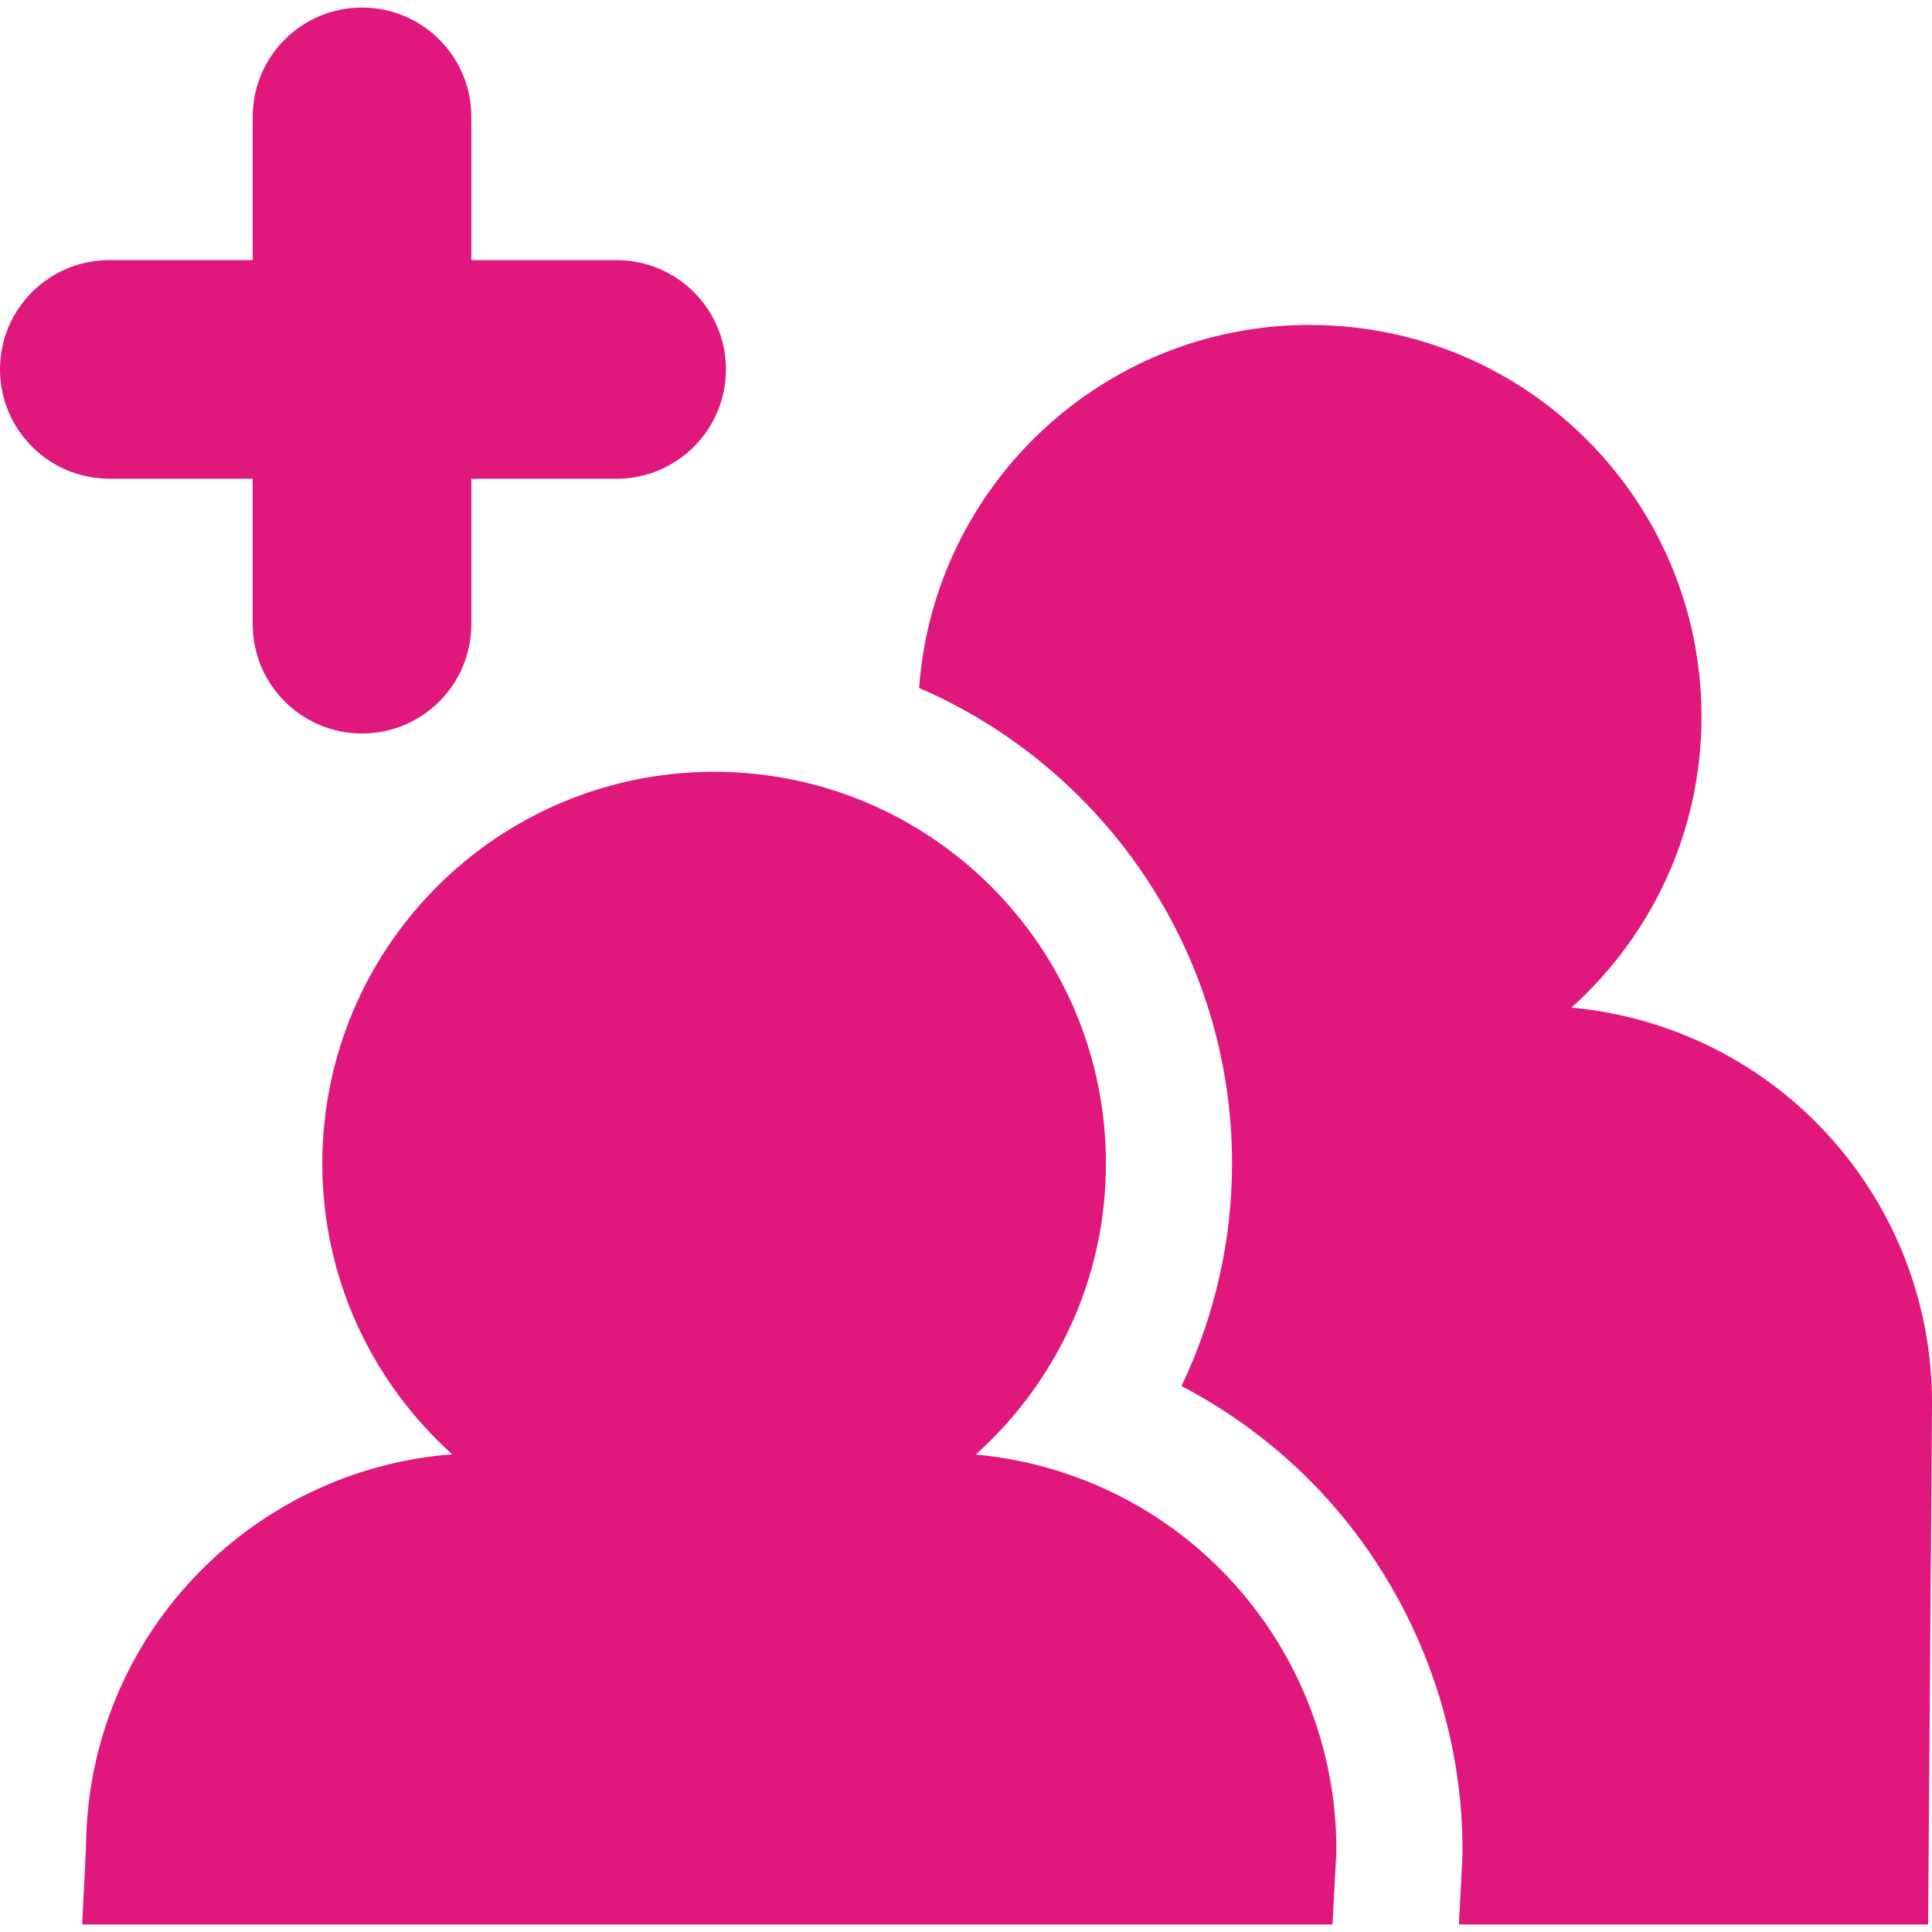
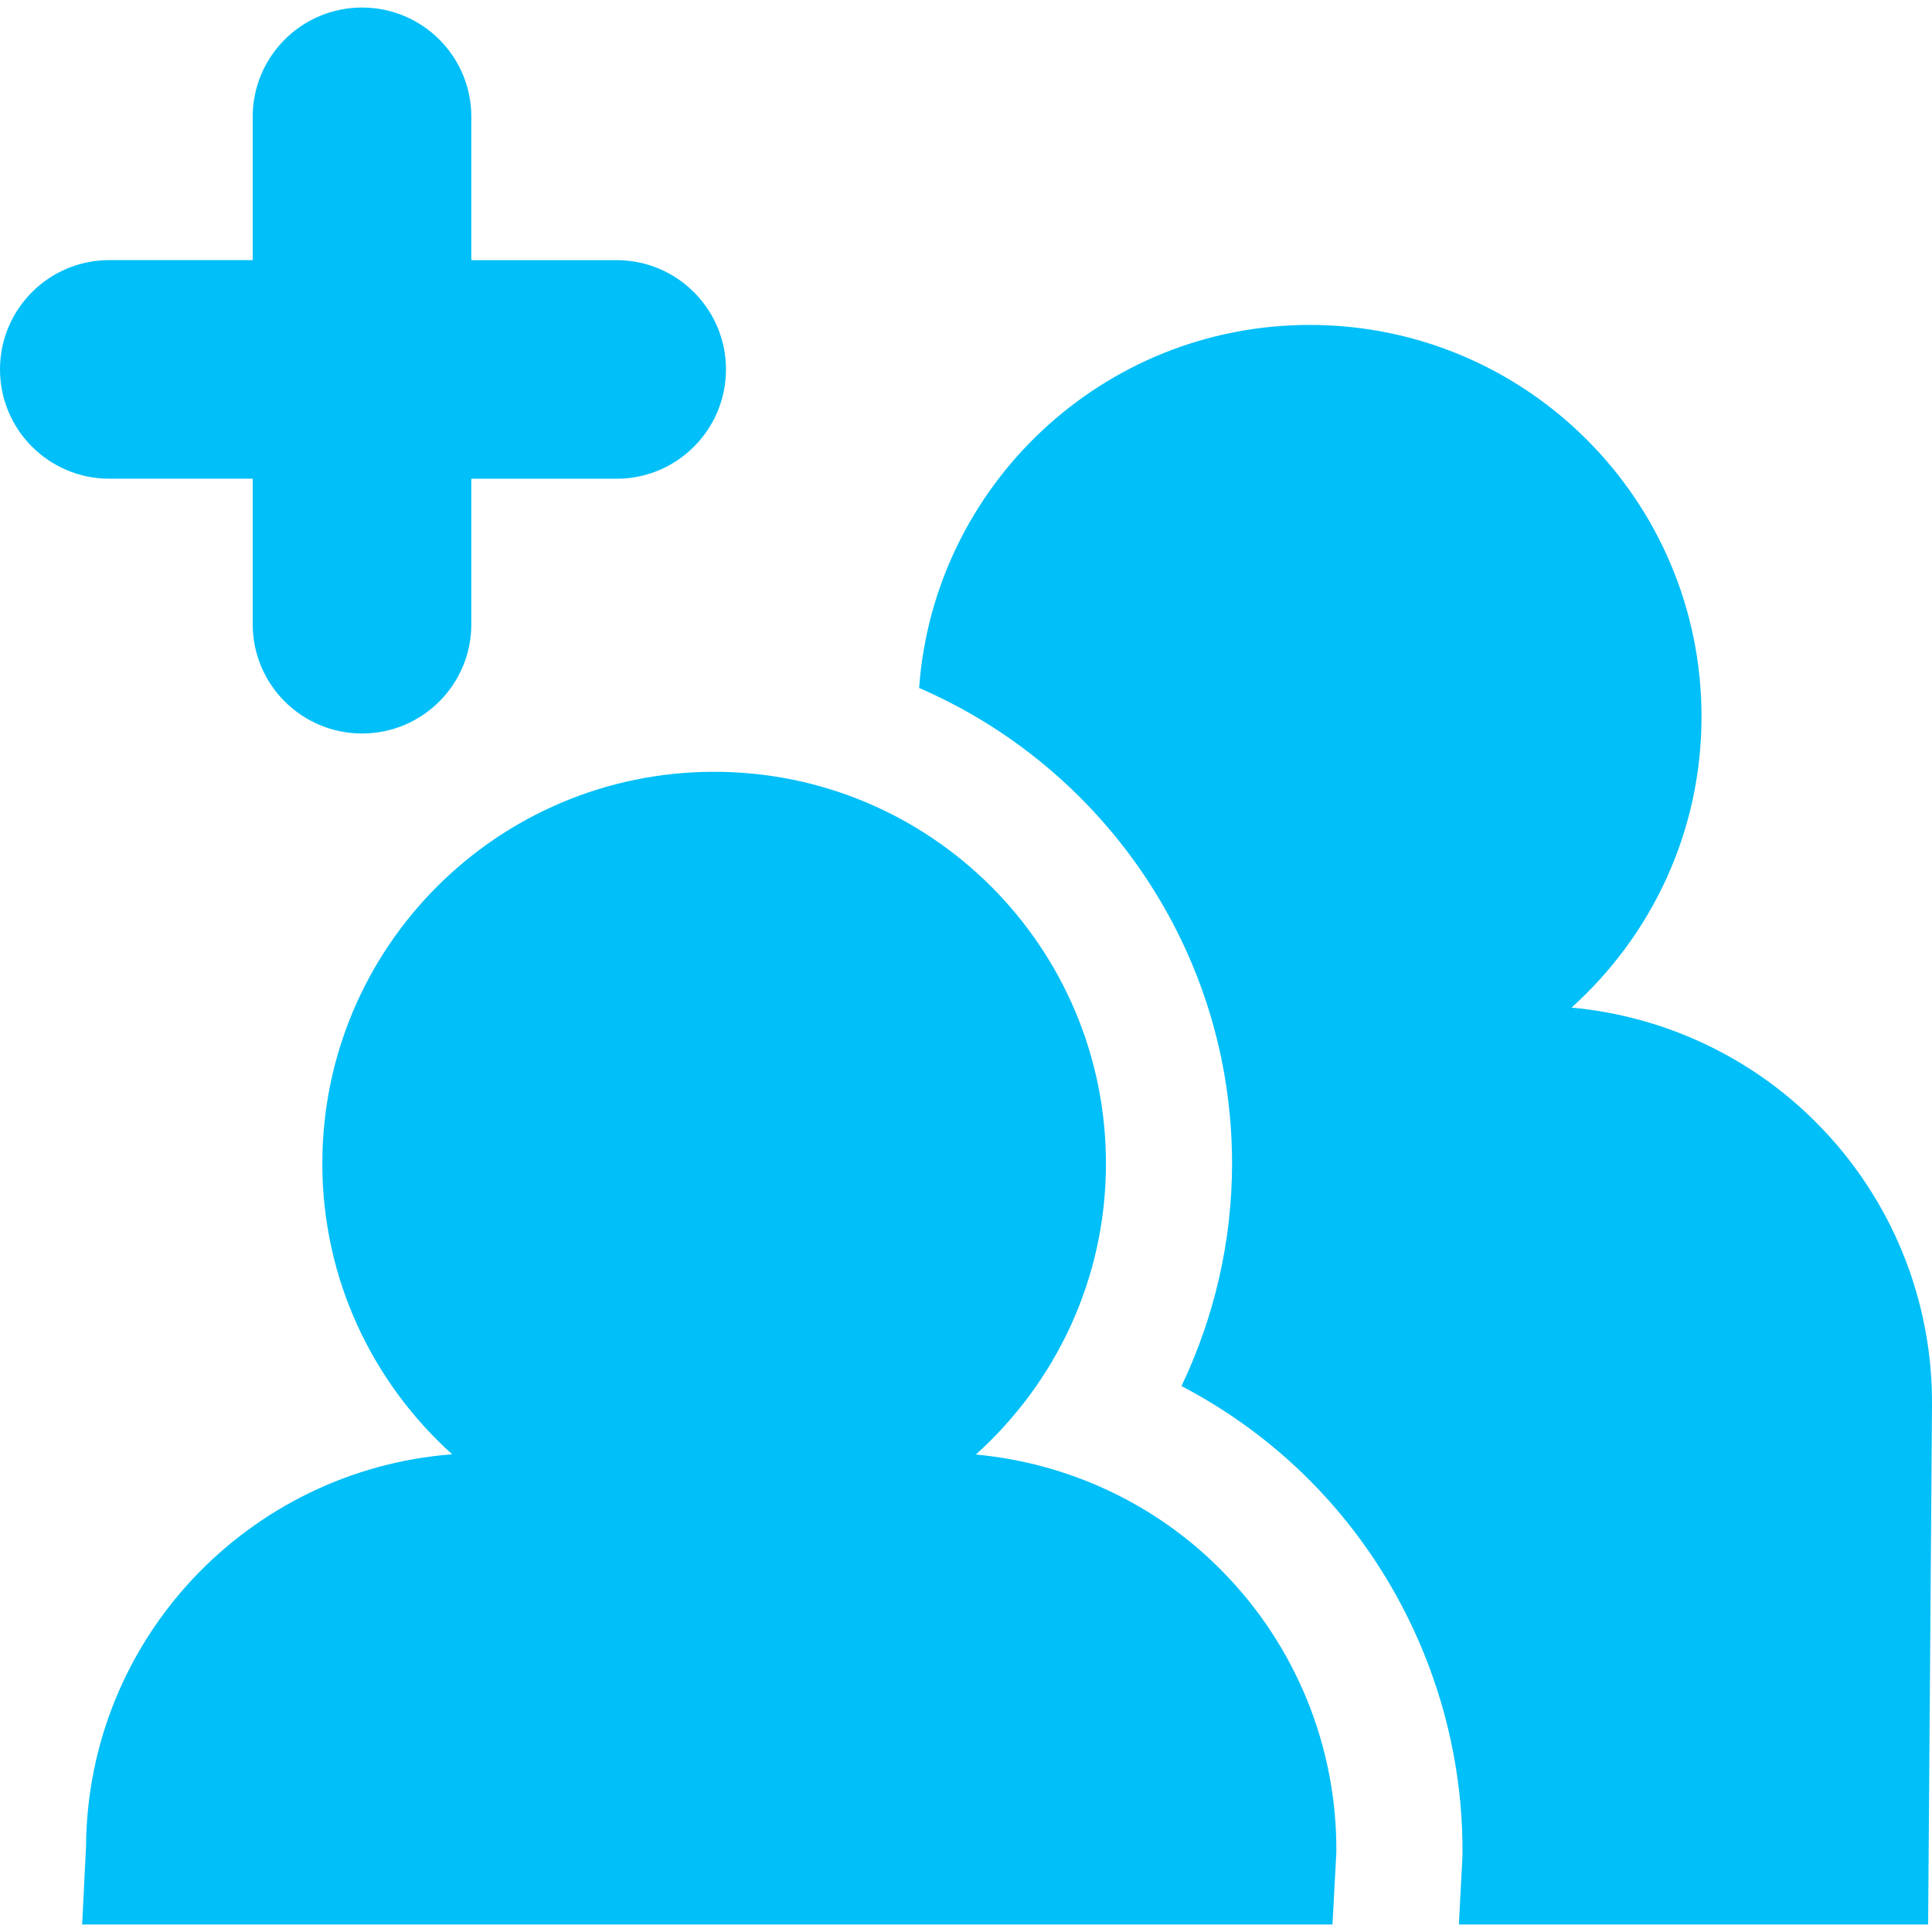
- <svg xmlns="http://www.w3.org/2000/svg" fill="#e0187b" version="1.1" id="Capa_1" viewBox="0 0 45.902 45.902" xml:space="preserve">
+ <svg xmlns="http://www.w3.org/2000/svg" fill="#01bff8" version="1.1" id="Capa_1" viewBox="0 0 45.902 45.902" xml:space="preserve">
  <g id="SVGRepo_bgCarrier" stroke-width="0" />
  <g id="SVGRepo_tracerCarrier" stroke-linecap="round" stroke-linejoin="round" />
  <g id="SVGRepo_iconCarrier">
    <g>
      <g>
        <path d="M43.162,26.681c-1.564-1.578-3.631-2.539-5.825-2.742c1.894-1.704,3.089-4.164,3.089-6.912 c0-5.141-4.166-9.307-9.308-9.307c-4.911,0-8.932,3.804-9.281,8.625c4.369,1.89,7.435,6.244,7.435,11.299 c0,1.846-0.42,3.65-1.201,5.287c1.125,0.588,2.162,1.348,3.066,2.26c2.318,2.334,3.635,5.561,3.61,8.851l-0.002,0.067 l-0.002,0.057l-0.082,1.557h11.149l0.092-12.33C45.921,30.878,44.936,28.466,43.162,26.681z" />
        <path d="M23.184,34.558c1.893-1.703,3.092-4.164,3.092-6.912c0-5.142-4.168-9.309-9.309-9.309c-5.142,0-9.309,4.167-9.309,9.309 c0,2.743,1.194,5.202,3.084,6.906c-4.84,0.375-8.663,4.383-8.698,9.318l-0.092,1.853h14.153h15.553l0.092-1.714 c0.018-2.514-0.968-4.926-2.741-6.711C27.443,35.719,25.377,34.761,23.184,34.558z" />
        <path d="M6.004,11.374v3.458c0,1.432,1.164,2.595,2.597,2.595c1.435,0,2.597-1.163,2.597-2.595v-3.458h3.454 c1.433,0,2.596-1.164,2.596-2.597c0-1.432-1.163-2.596-2.596-2.596h-3.454V2.774c0-1.433-1.162-2.595-2.597-2.595 c-1.433,0-2.597,1.162-2.597,2.595V6.18H2.596C1.161,6.18,0,7.344,0,8.776c0,1.433,1.161,2.597,2.596,2.597H6.004z" />
      </g>
    </g>
  </g>
</svg>
